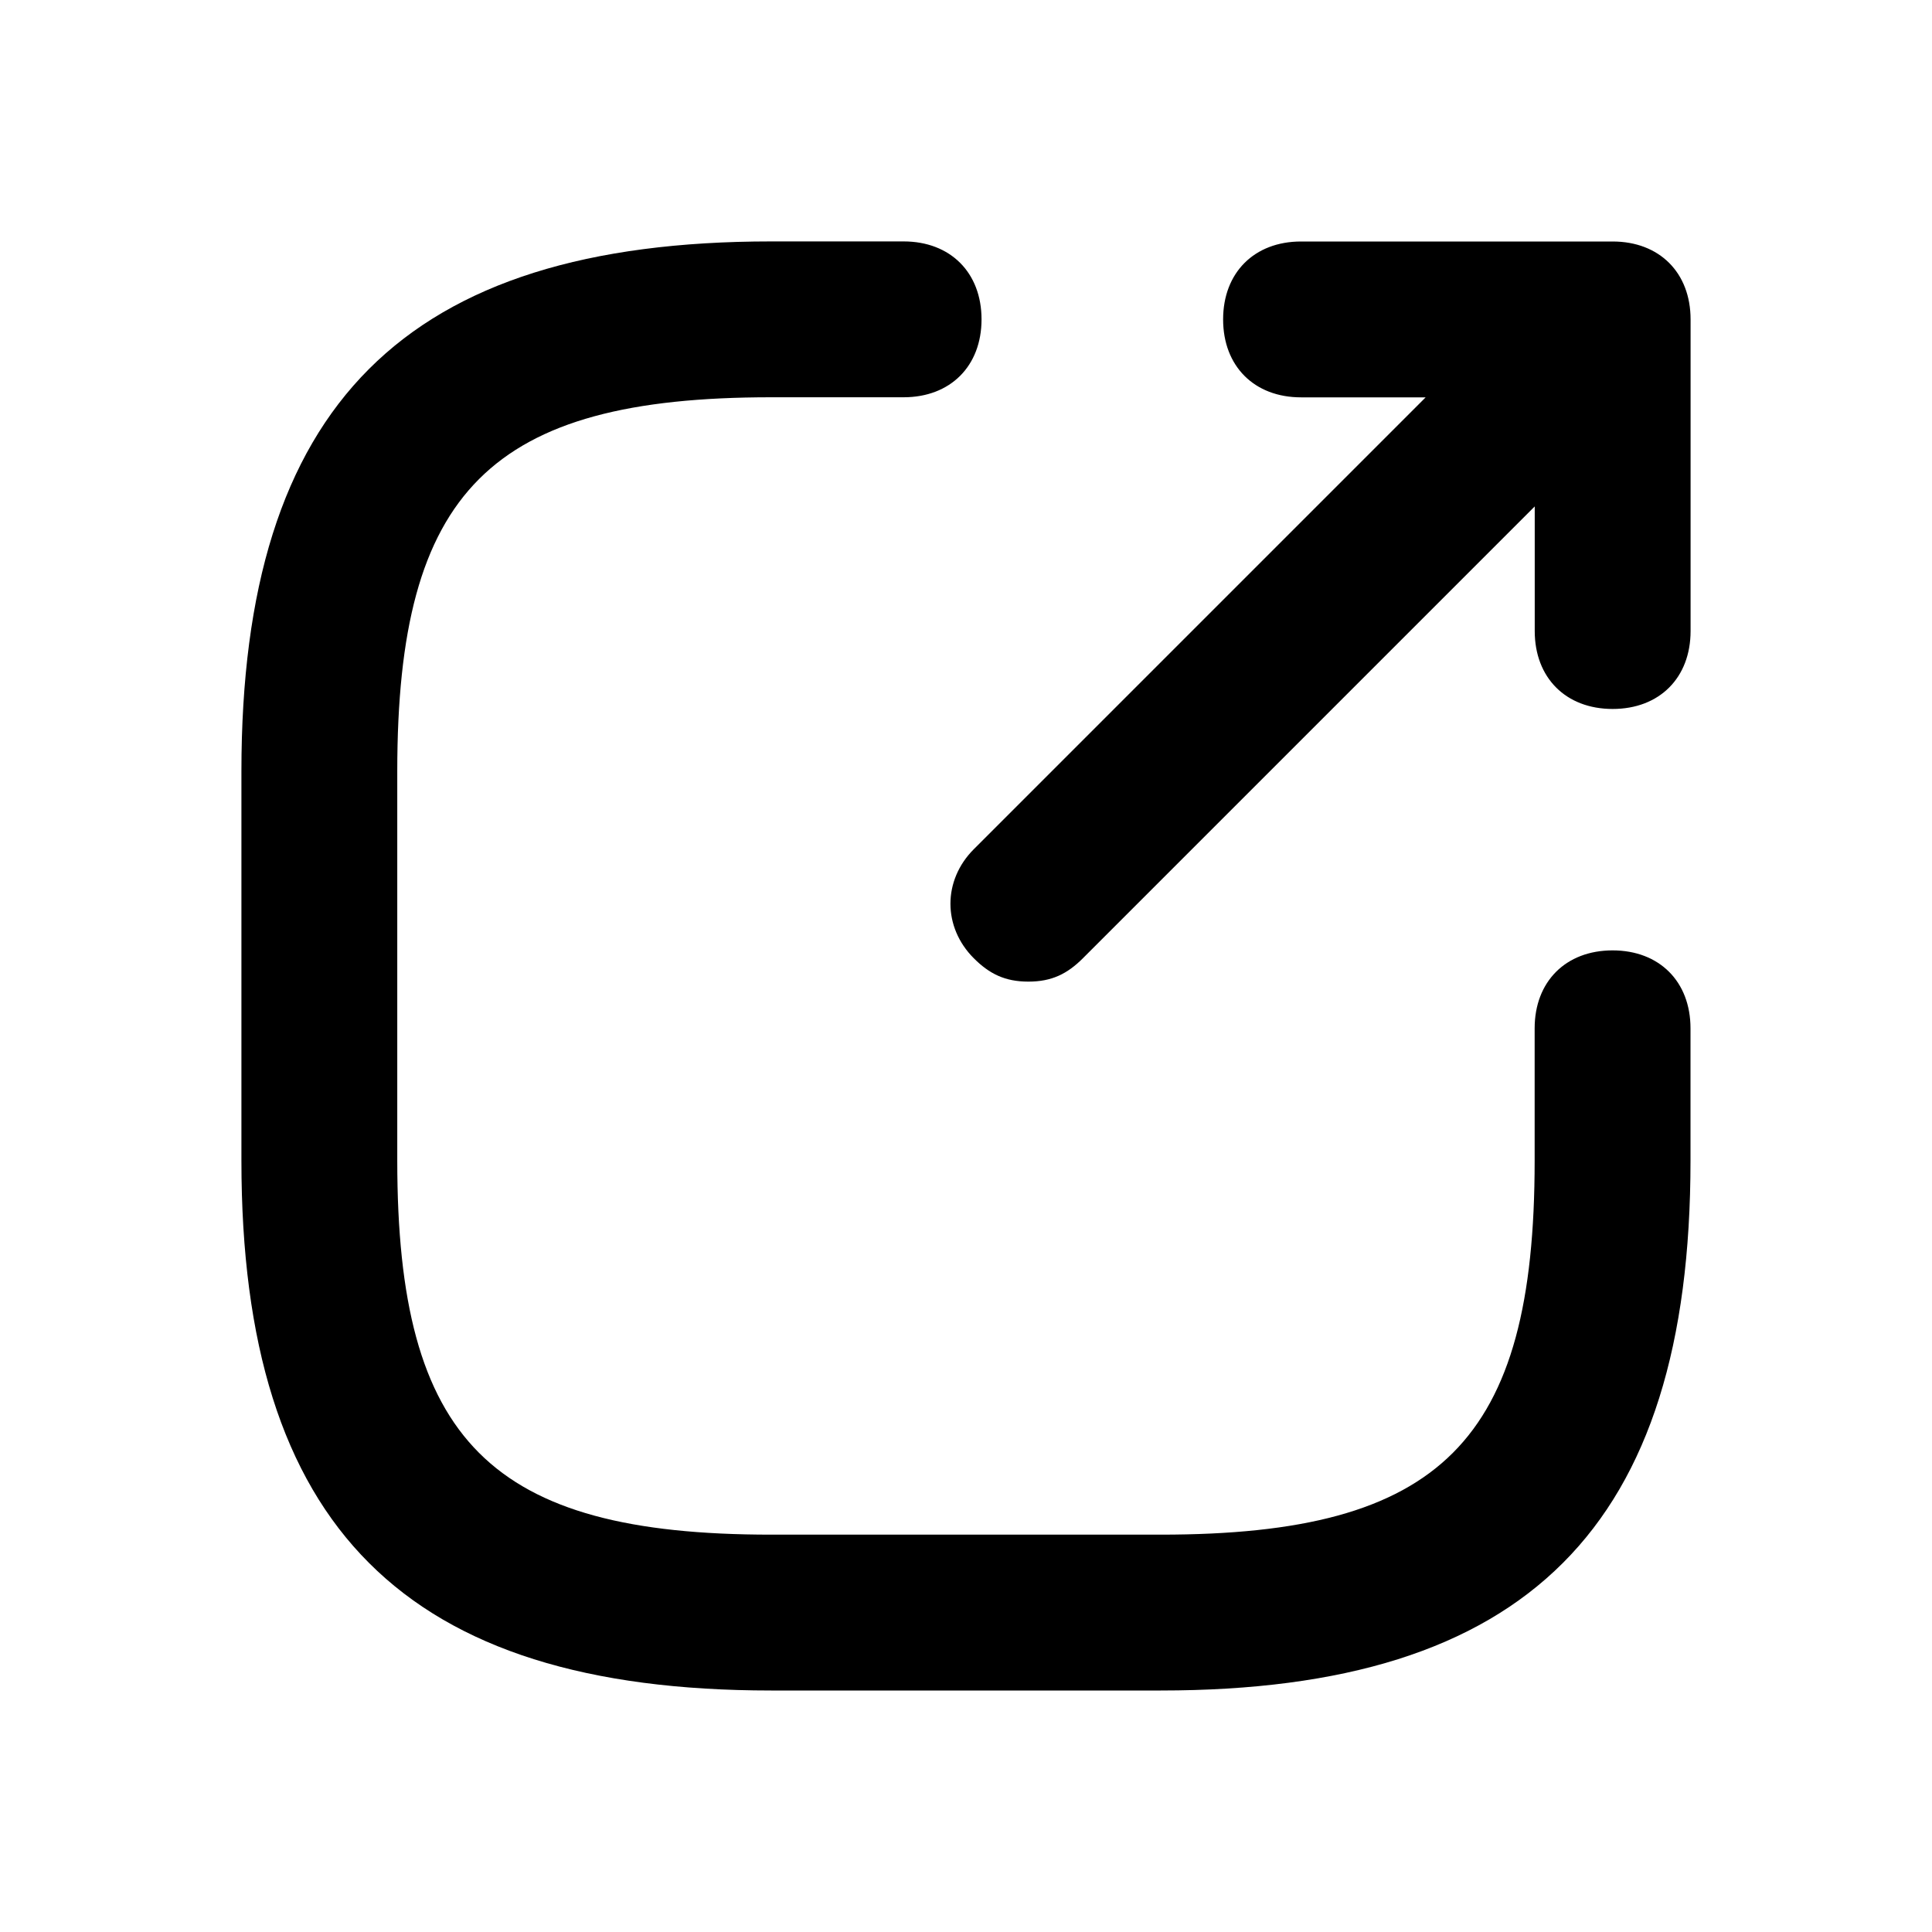
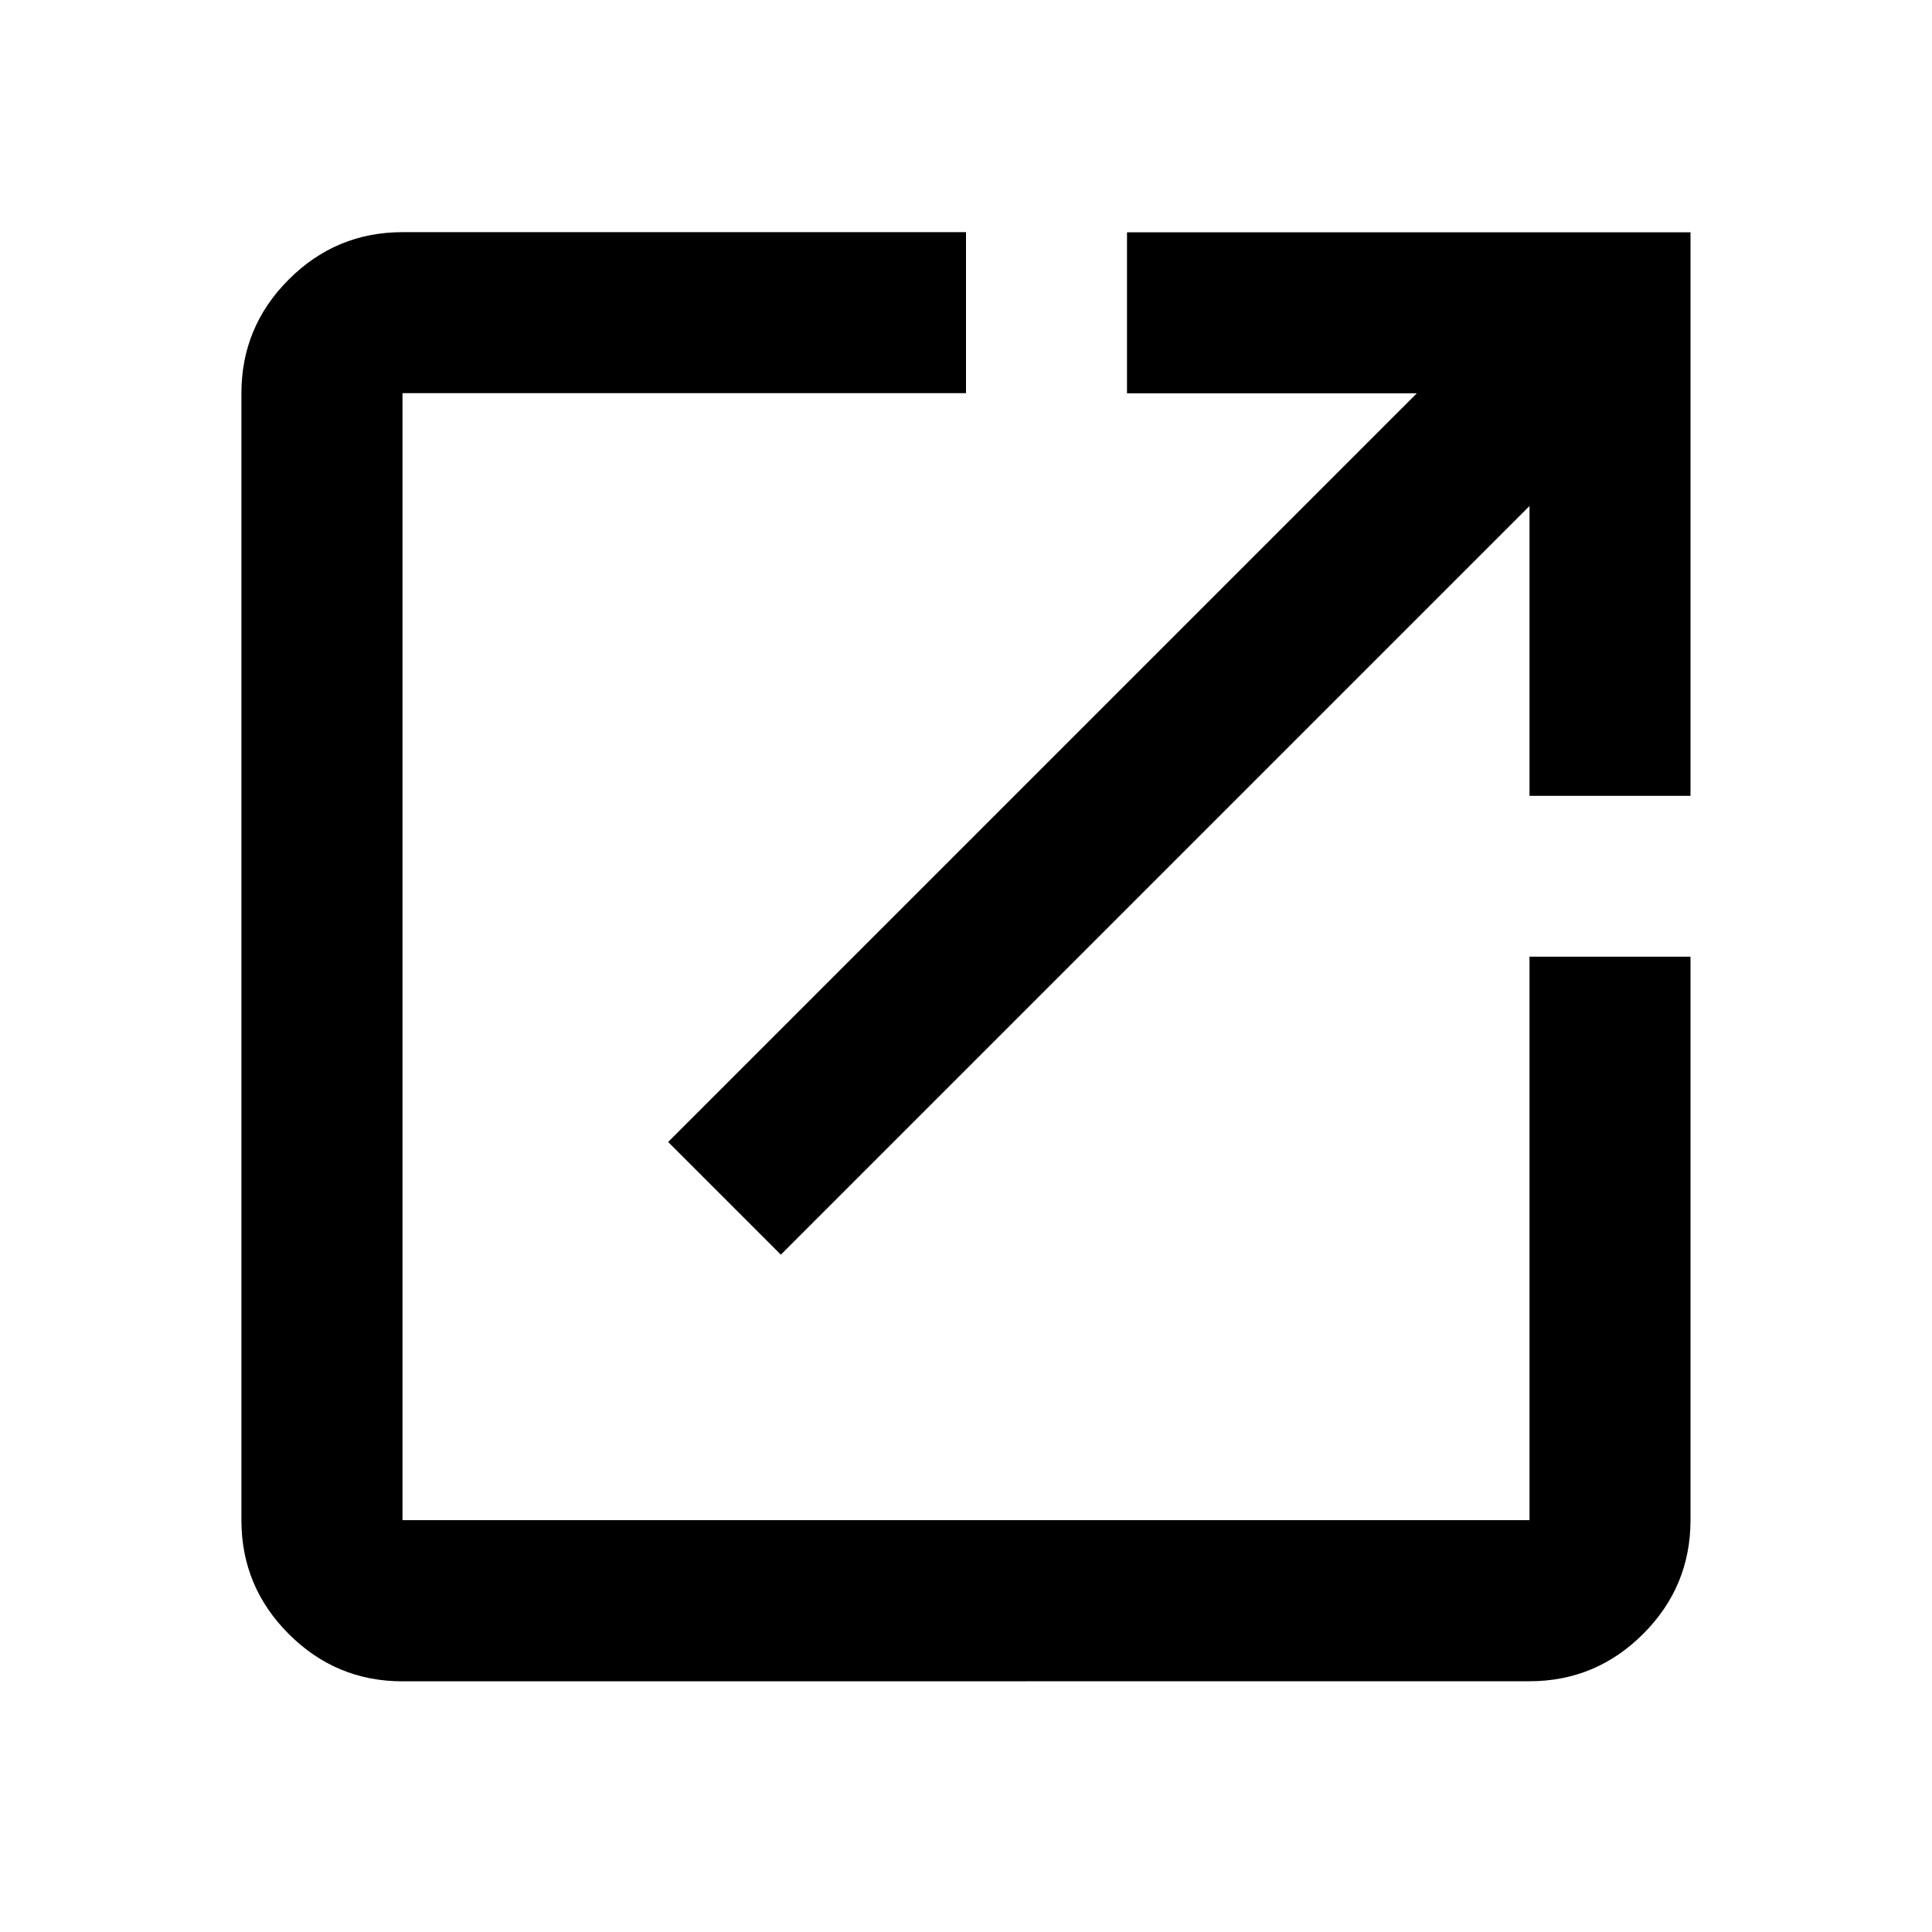
- <svg xmlns="http://www.w3.org/2000/svg" fill="none" height="24" viewBox="0 0 24 24" width="24">
-   <path d="m14.419 21h-4.839c-4.548 0-6.581-2.032-6.581-6.581v-4.839c0-4.548 2.032-6.581 6.581-6.581h1.645c.581 0 .968.387.968.968 0 .581-.387.968-.968.968h-1.645c-3.484 0-4.645 1.161-4.645 4.645v4.839c0 3.484 1.161 4.645 4.645 4.645h4.839c3.484 0 4.645-1.161 4.645-4.645v-1.645c0-.581.387-.968.968-.968.581 0 .968.387.968.968v1.645c0 4.548-2.032 6.581-6.581 6.581zm-1.645-8.806c-.29 0-.484-.097-.677-.29-.387-.387-.387-.968 0-1.355l5.613-5.613h-1.548c-.581 0-.968-.387-.968-.968 0-.581.387-.968.968-.968h3.871c.581 0 .968.387.968.968v3.871c0 .581-.387.968-.968.968-.581 0-.968-.387-.968-.968v-1.548l-5.613 5.613c-.194.194-.387.29-.677.29z" fill="currentColor" />
+ <svg xmlns="http://www.w3.org/2000/svg" viewBox="0 0 24 24">
+   <path d="m5 20.886c-.55 0-1.021-.196-1.413-.588s-.588-.863-.588-1.413v-14c0-.55.196-1.021.588-1.413.392-.392.863-.588 1.413-.588h7v2h-7v14h14v-7h2v7c0 .55-.196 1.021-.588 1.413s-.863.588-1.413.588zm4.7-5.3-1.4-1.4 9.3-9.3h-3.6v-2h7v7h-2v-3.6z" />
</svg>
